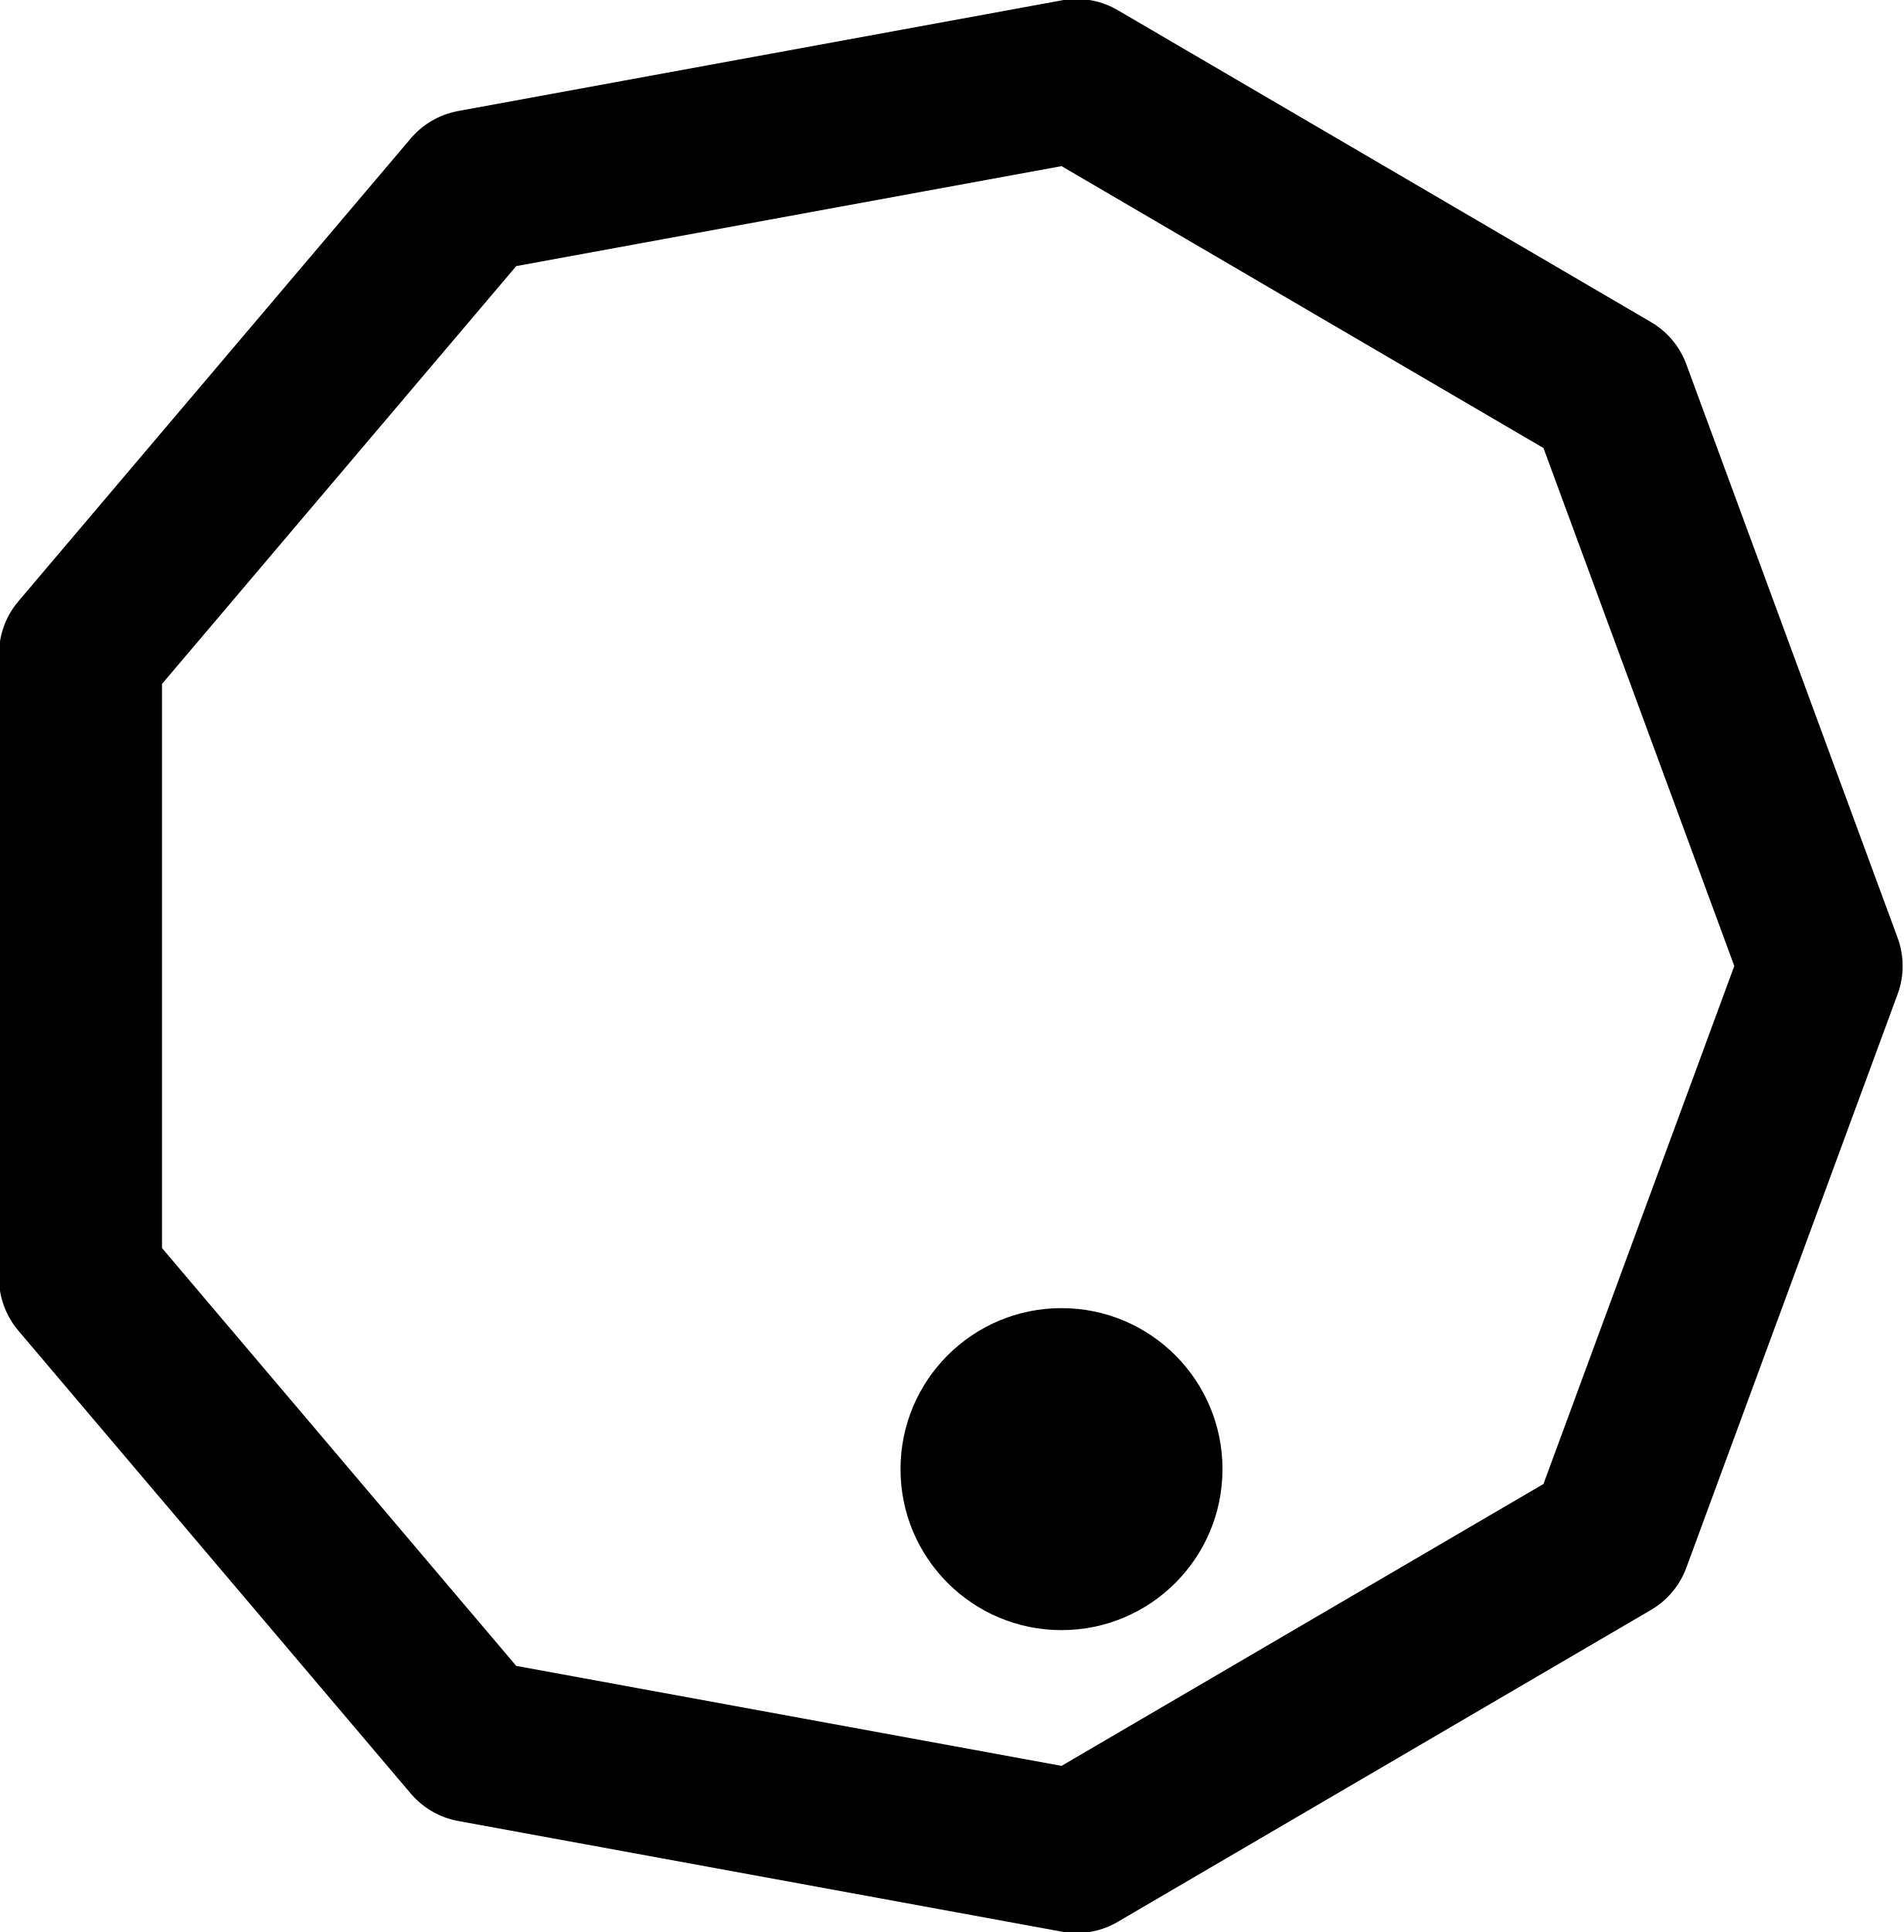
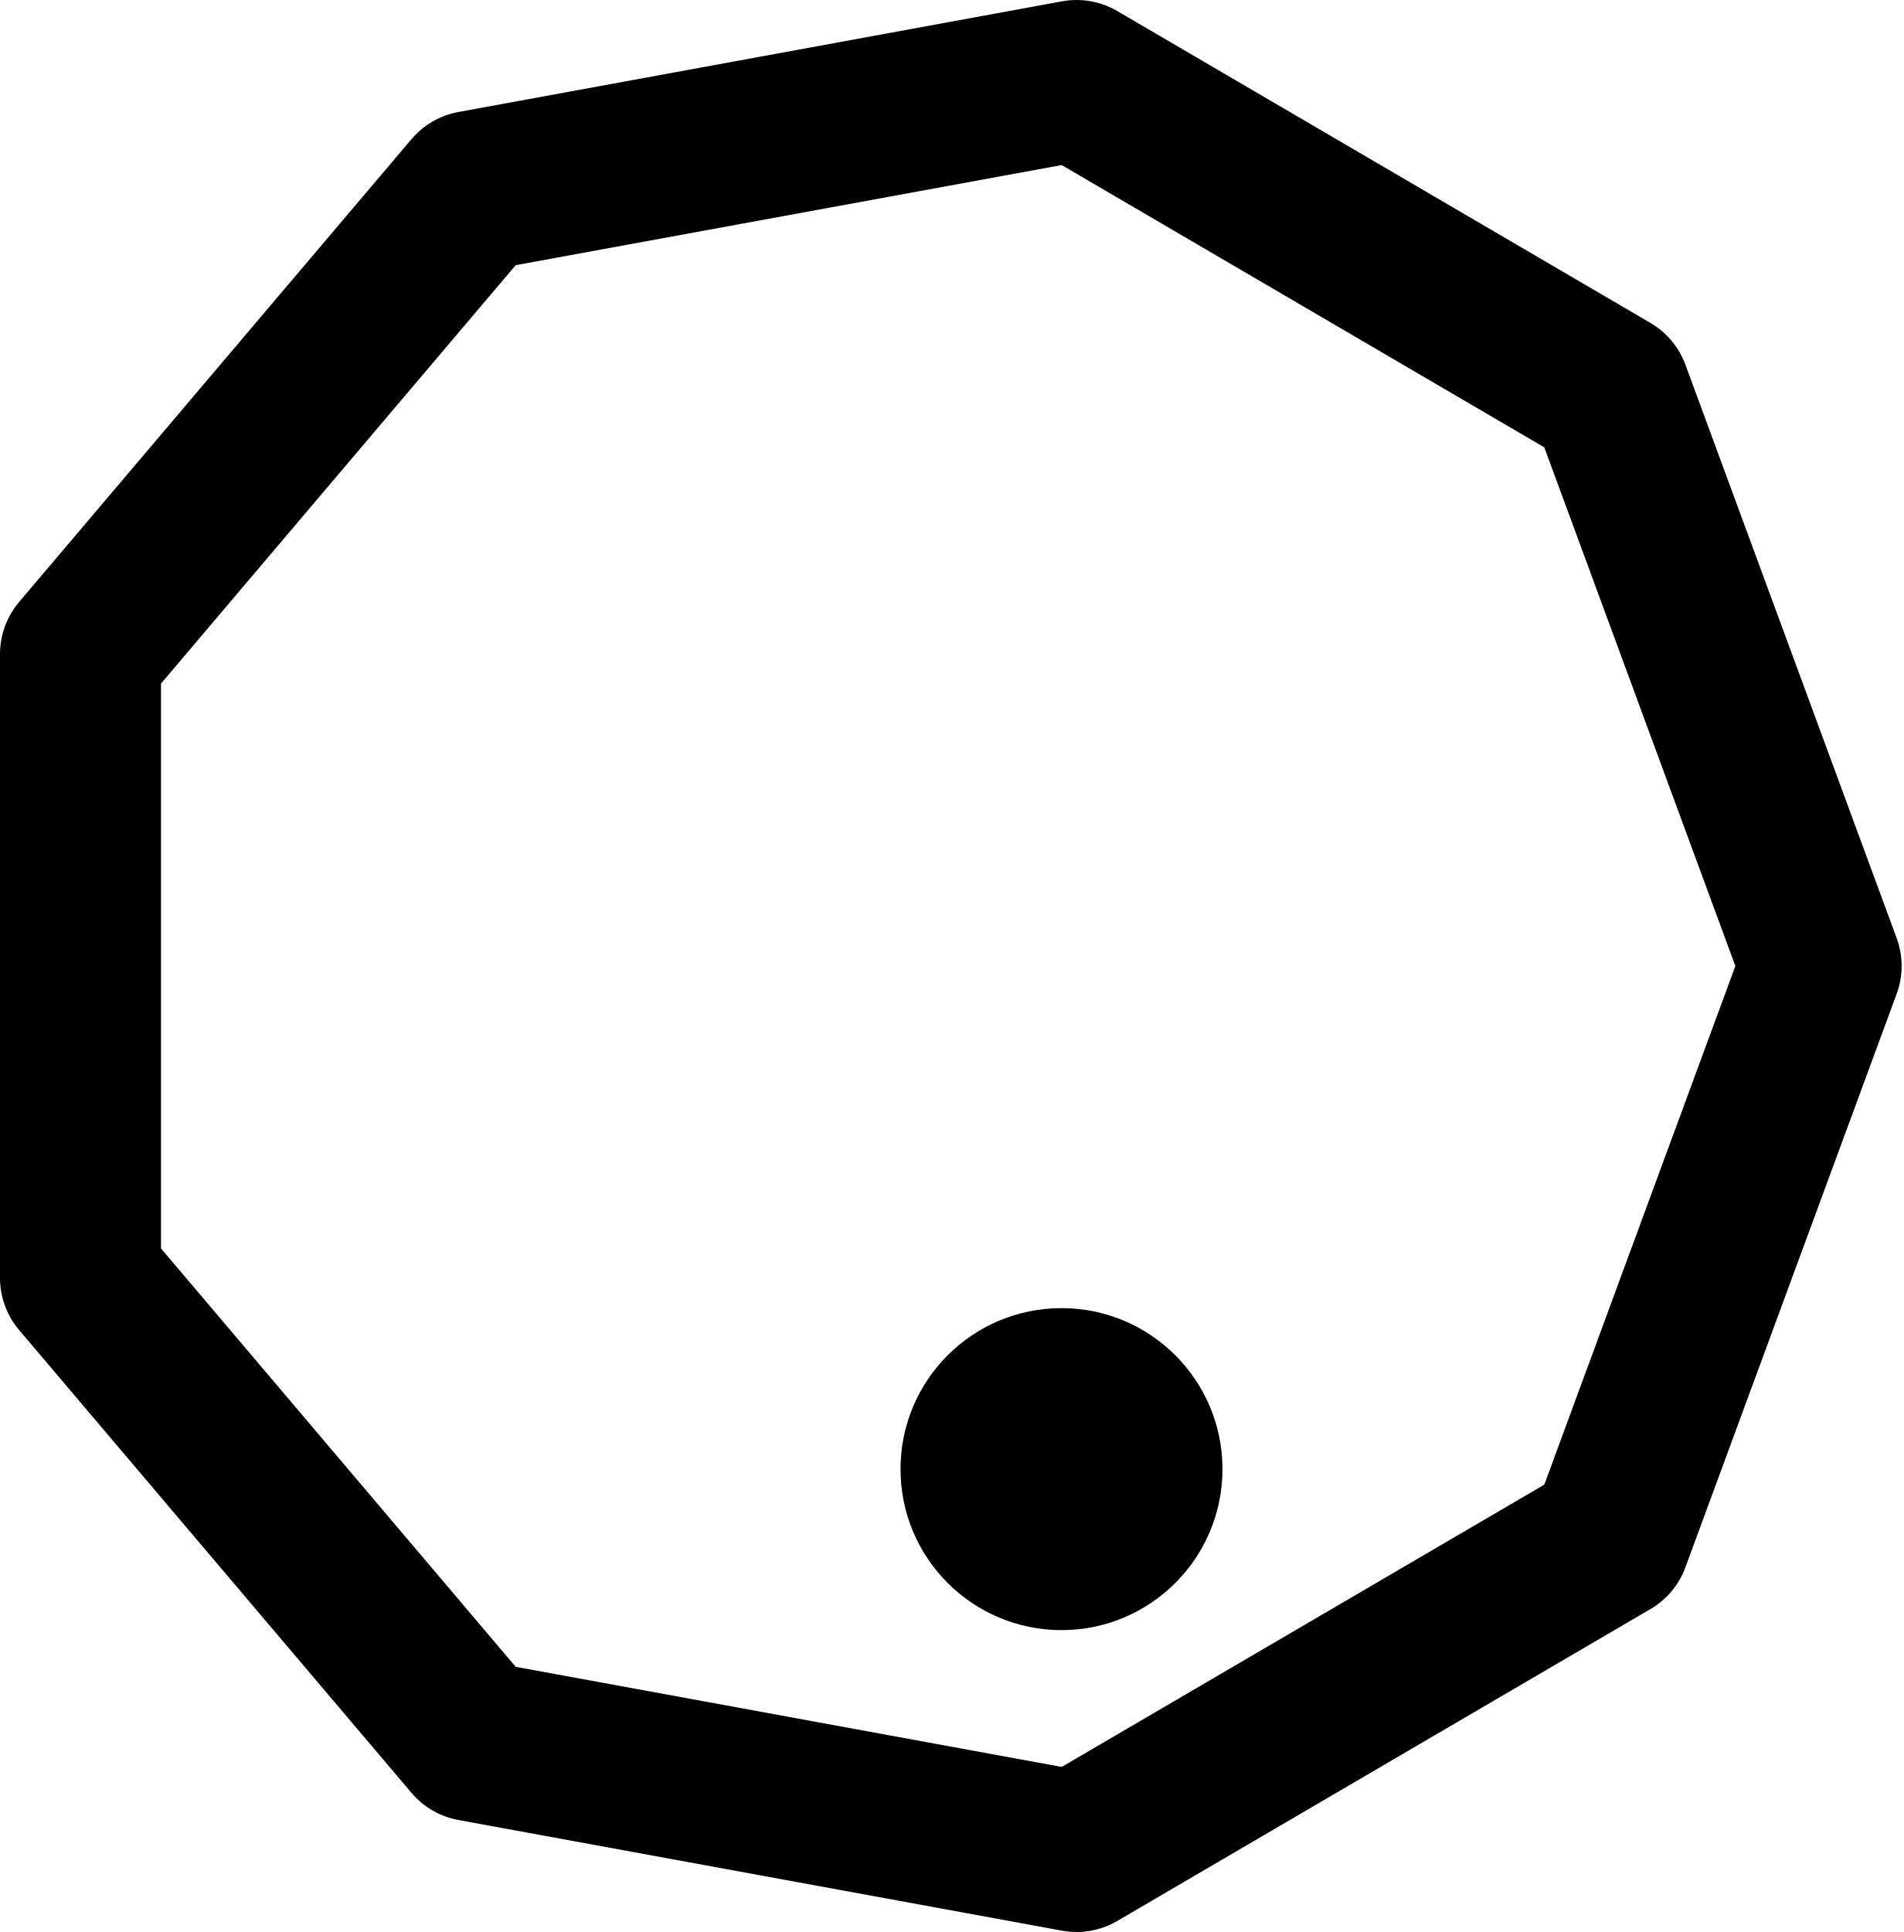
<svg xmlns="http://www.w3.org/2000/svg" class="ur-here" width="189.2" height="192" viewBox="0 0 189.2 192">
-   <path class="ur-here__shape ur-here__shape--nonagon" fill="transparent" stroke="currentColor" stroke-linejoin="round" stroke-width="16.2" d="m181 96-21 57-53 31-60-11-39-46V65l39-46 60-11 53 31Z" />
+   <path class="ur-here__shape ur-here__shape--nonagon" fill="transparent" stroke="currentColor" stroke-linejoin="round" stroke-width="16" d="m181 96-21 57-53 31-60-11-39-46V65l39-46 60-11 53 31Z" />
  <circle class="ur-here__dot" fill="currentColor" cx="105.5" cy="146" r="16" />
</svg>
